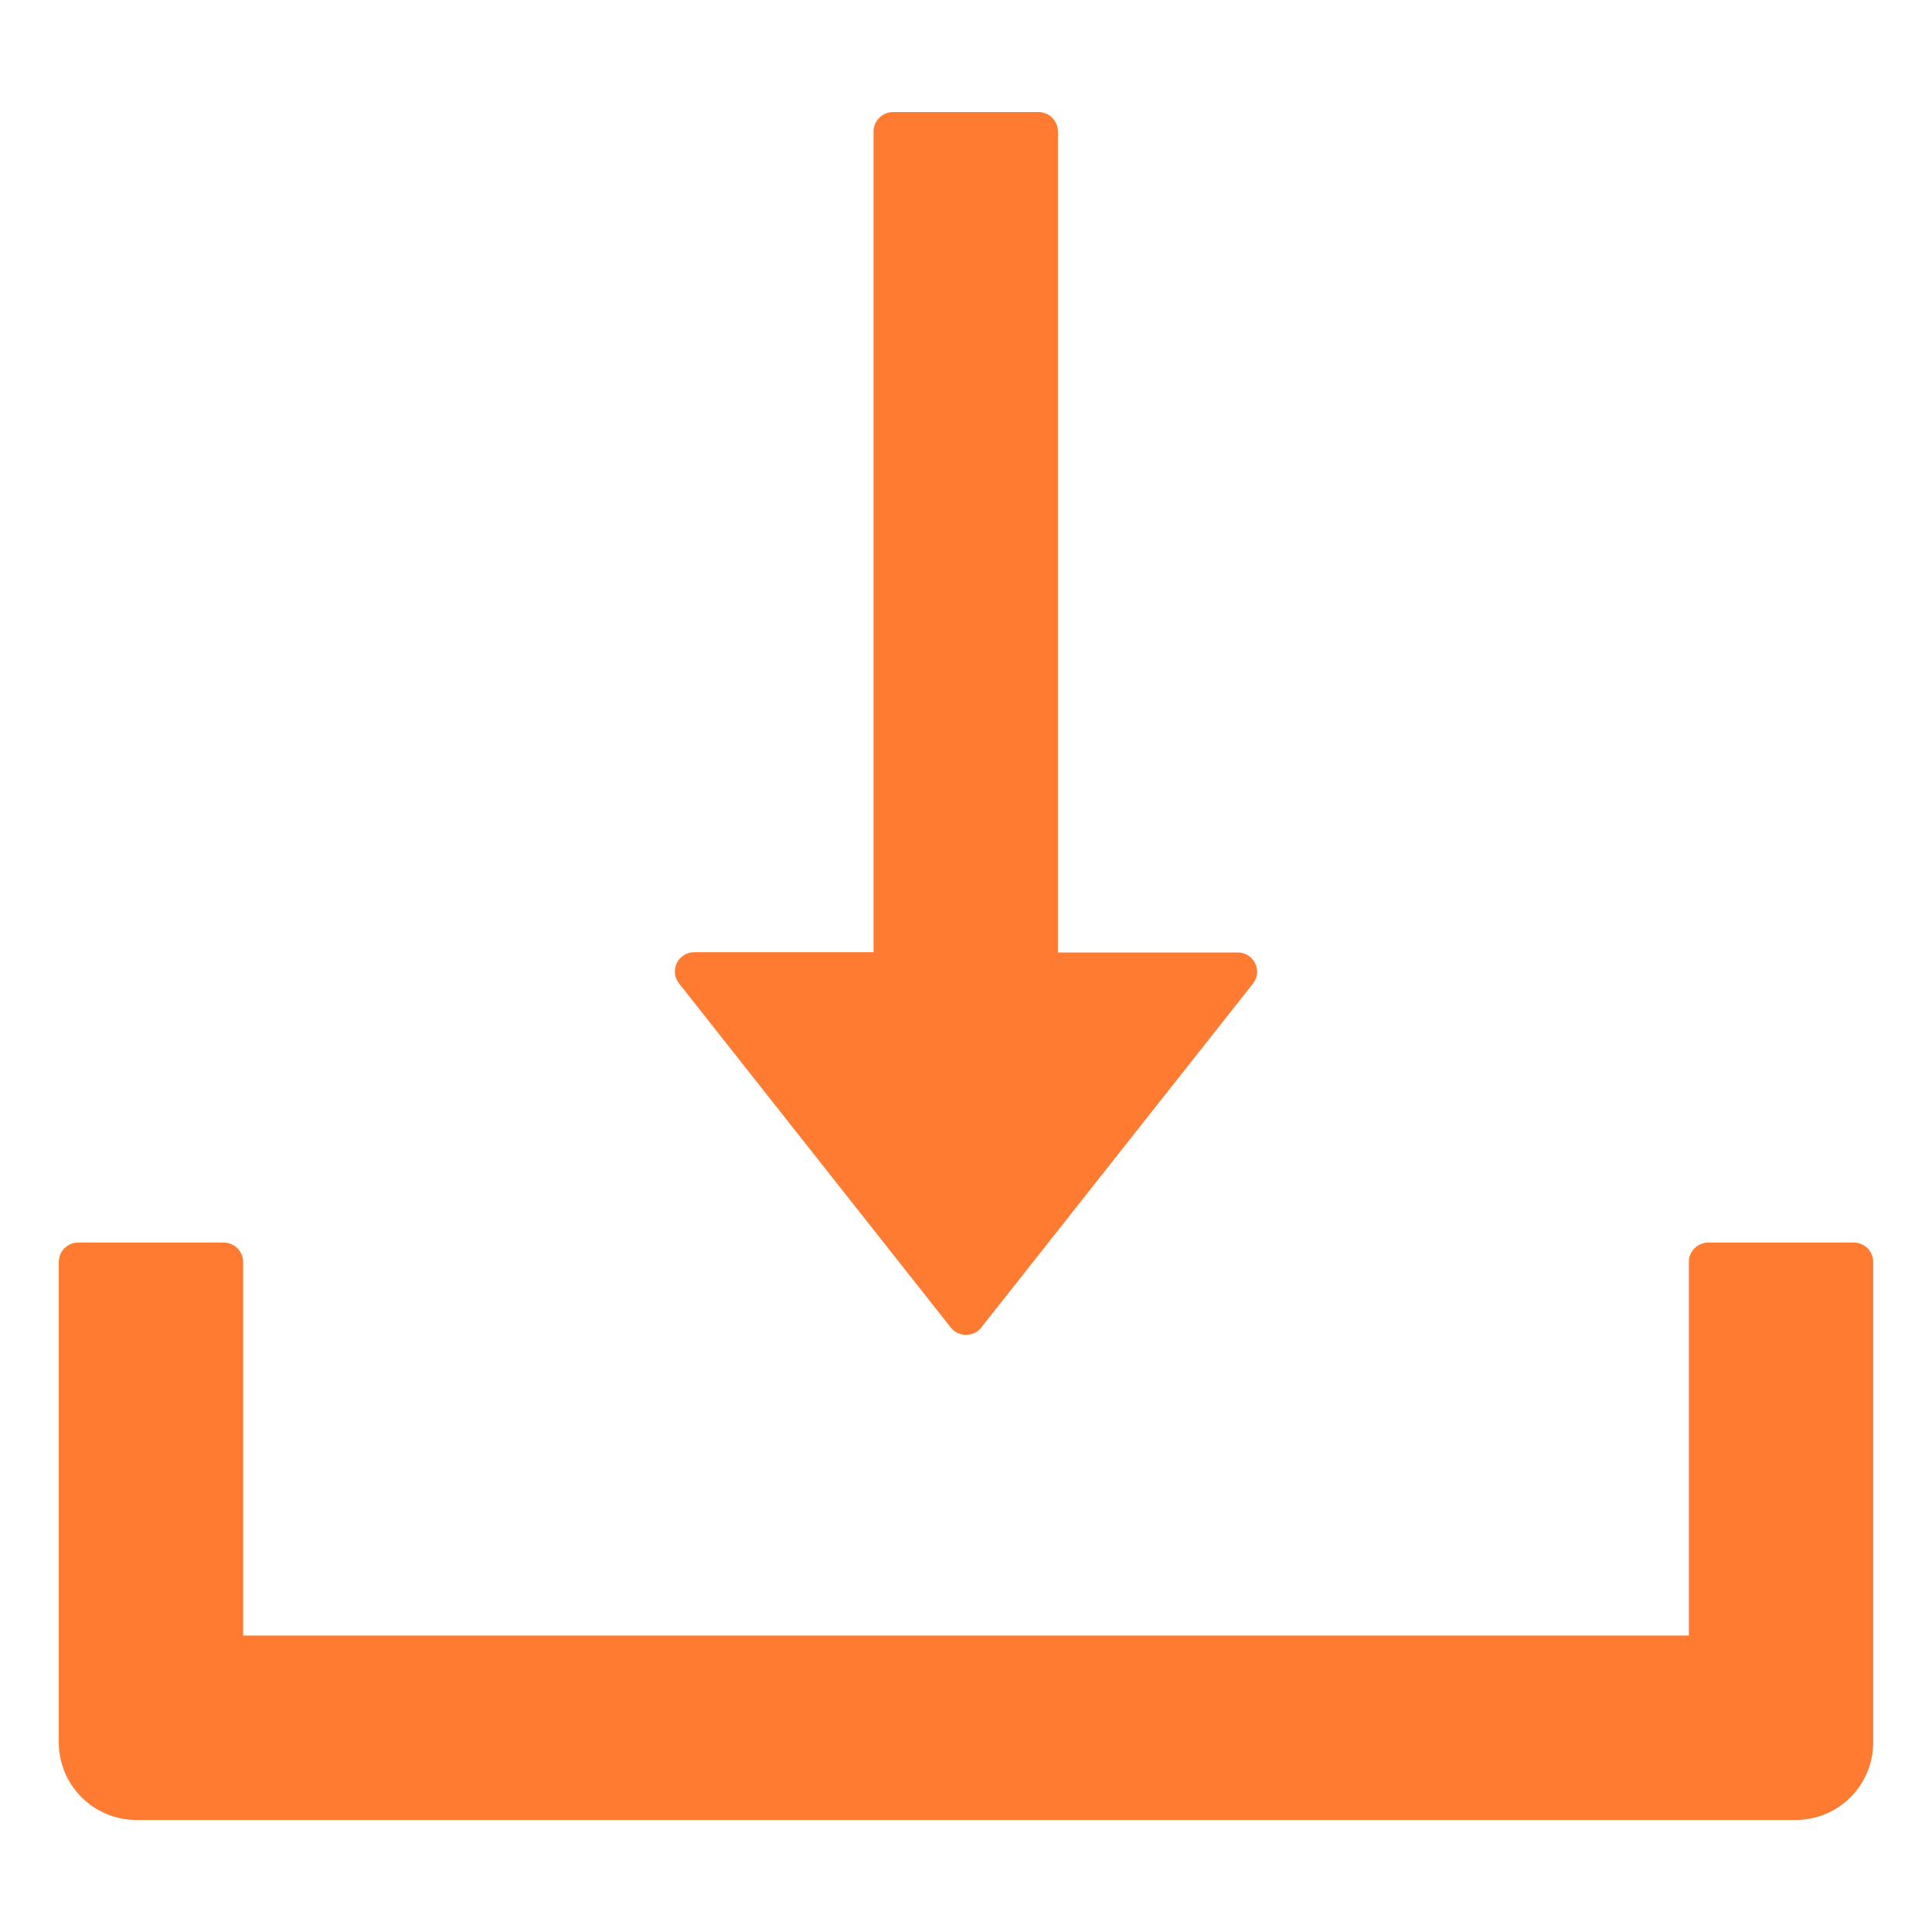
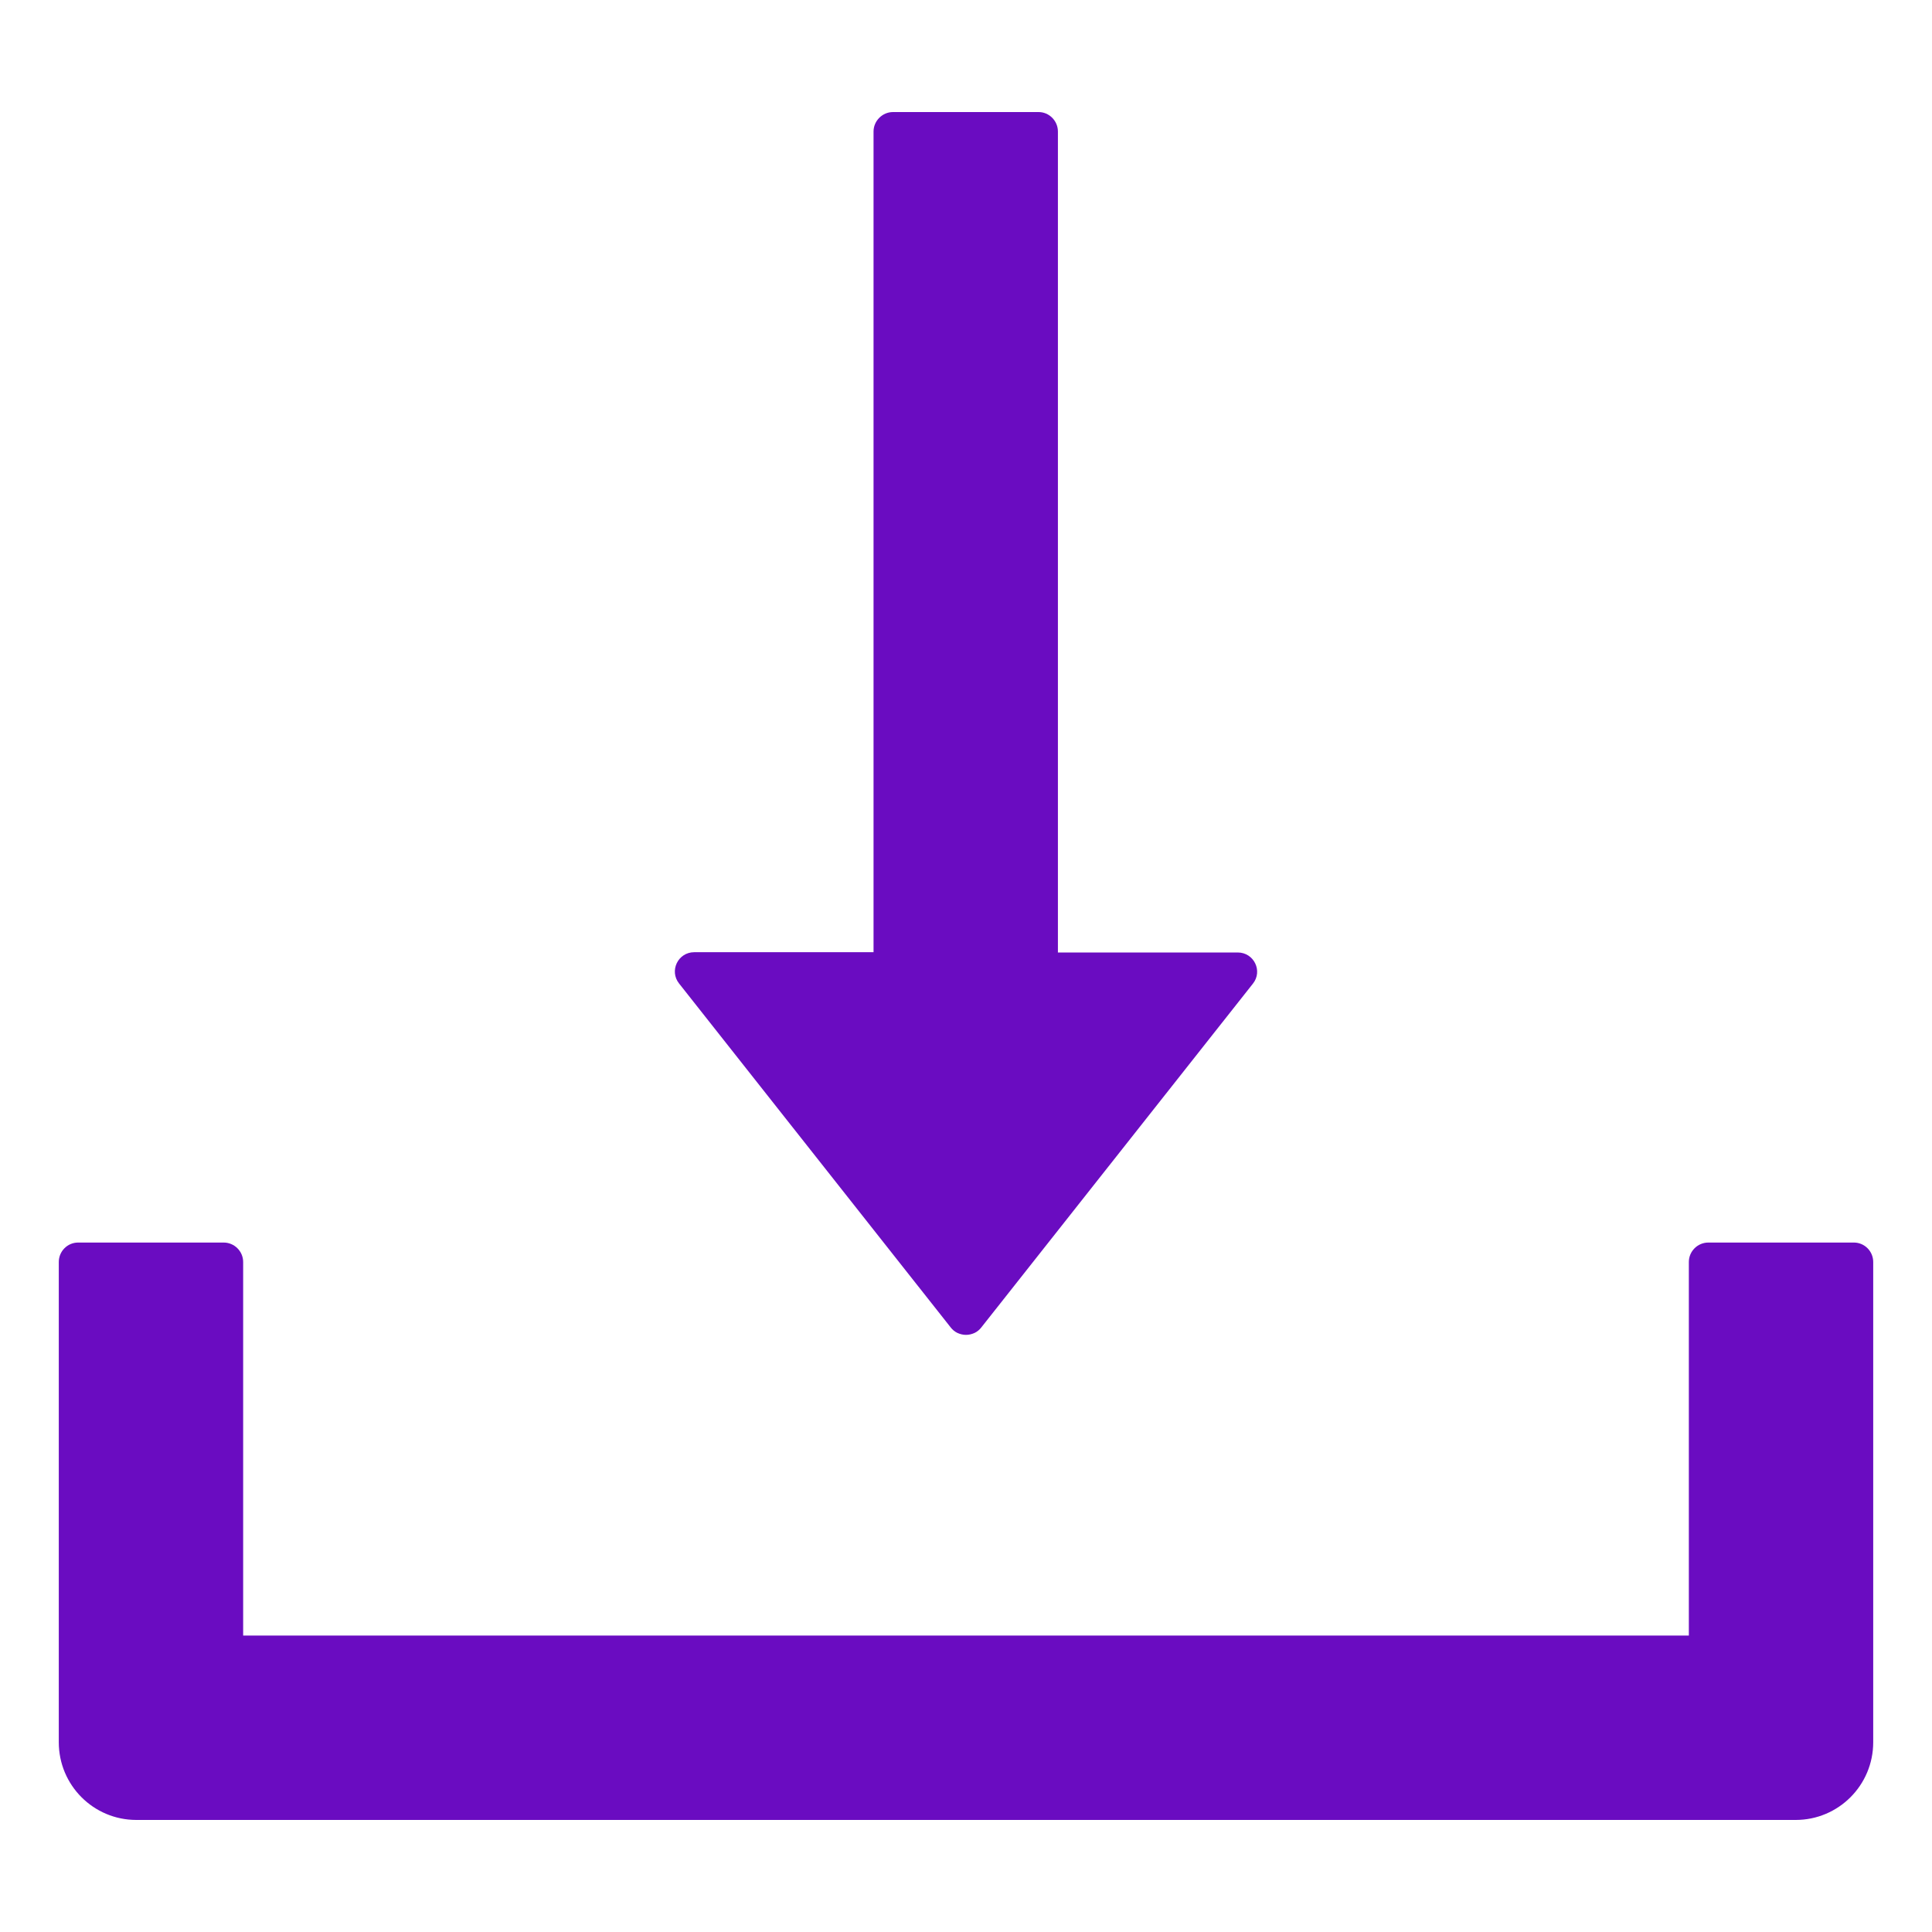
<svg xmlns="http://www.w3.org/2000/svg" width="14" height="14" viewBox="0 0 14 14" fill="none">
-   <path d="M6.889 9.619C6.902 9.636 6.919 9.65 6.938 9.659C6.958 9.668 6.979 9.673 7 9.673C7.021 9.673 7.042 9.668 7.062 9.659C7.081 9.65 7.098 9.636 7.111 9.619L9.079 7.128C9.152 7.037 9.087 6.902 8.969 6.902H7.666V0.953C7.666 0.876 7.603 0.812 7.526 0.812H6.471C6.394 0.812 6.33 0.876 6.33 0.953V6.9H5.031C4.913 6.9 4.848 7.035 4.921 7.127L6.889 9.619ZM13.434 9.004H12.379C12.302 9.004 12.238 9.067 12.238 9.145V11.852H1.762V9.145C1.762 9.067 1.698 9.004 1.621 9.004H0.566C0.489 9.004 0.426 9.067 0.426 9.145V12.625C0.426 12.936 0.677 13.188 0.988 13.188H13.012C13.323 13.188 13.574 12.936 13.574 12.625V9.145C13.574 9.067 13.511 9.004 13.434 9.004Z" fill="#FF7B31" />
+   <path d="M6.889 9.619C6.902 9.636 6.919 9.65 6.938 9.659C6.958 9.668 6.979 9.673 7 9.673C7.021 9.673 7.042 9.668 7.062 9.659C7.081 9.65 7.098 9.636 7.111 9.619L9.079 7.128C9.152 7.037 9.087 6.902 8.969 6.902H7.666V0.953C7.666 0.876 7.603 0.812 7.526 0.812H6.471C6.394 0.812 6.33 0.876 6.33 0.953V6.9H5.031C4.913 6.9 4.848 7.035 4.921 7.127L6.889 9.619ZM13.434 9.004H12.379C12.302 9.004 12.238 9.067 12.238 9.145V11.852H1.762V9.145C1.762 9.067 1.698 9.004 1.621 9.004H0.566C0.489 9.004 0.426 9.067 0.426 9.145V12.625C0.426 12.936 0.677 13.188 0.988 13.188H13.012C13.323 13.188 13.574 12.936 13.574 12.625V9.145C13.574 9.067 13.511 9.004 13.434 9.004Z" fill="#6a0cc1" />
</svg>
